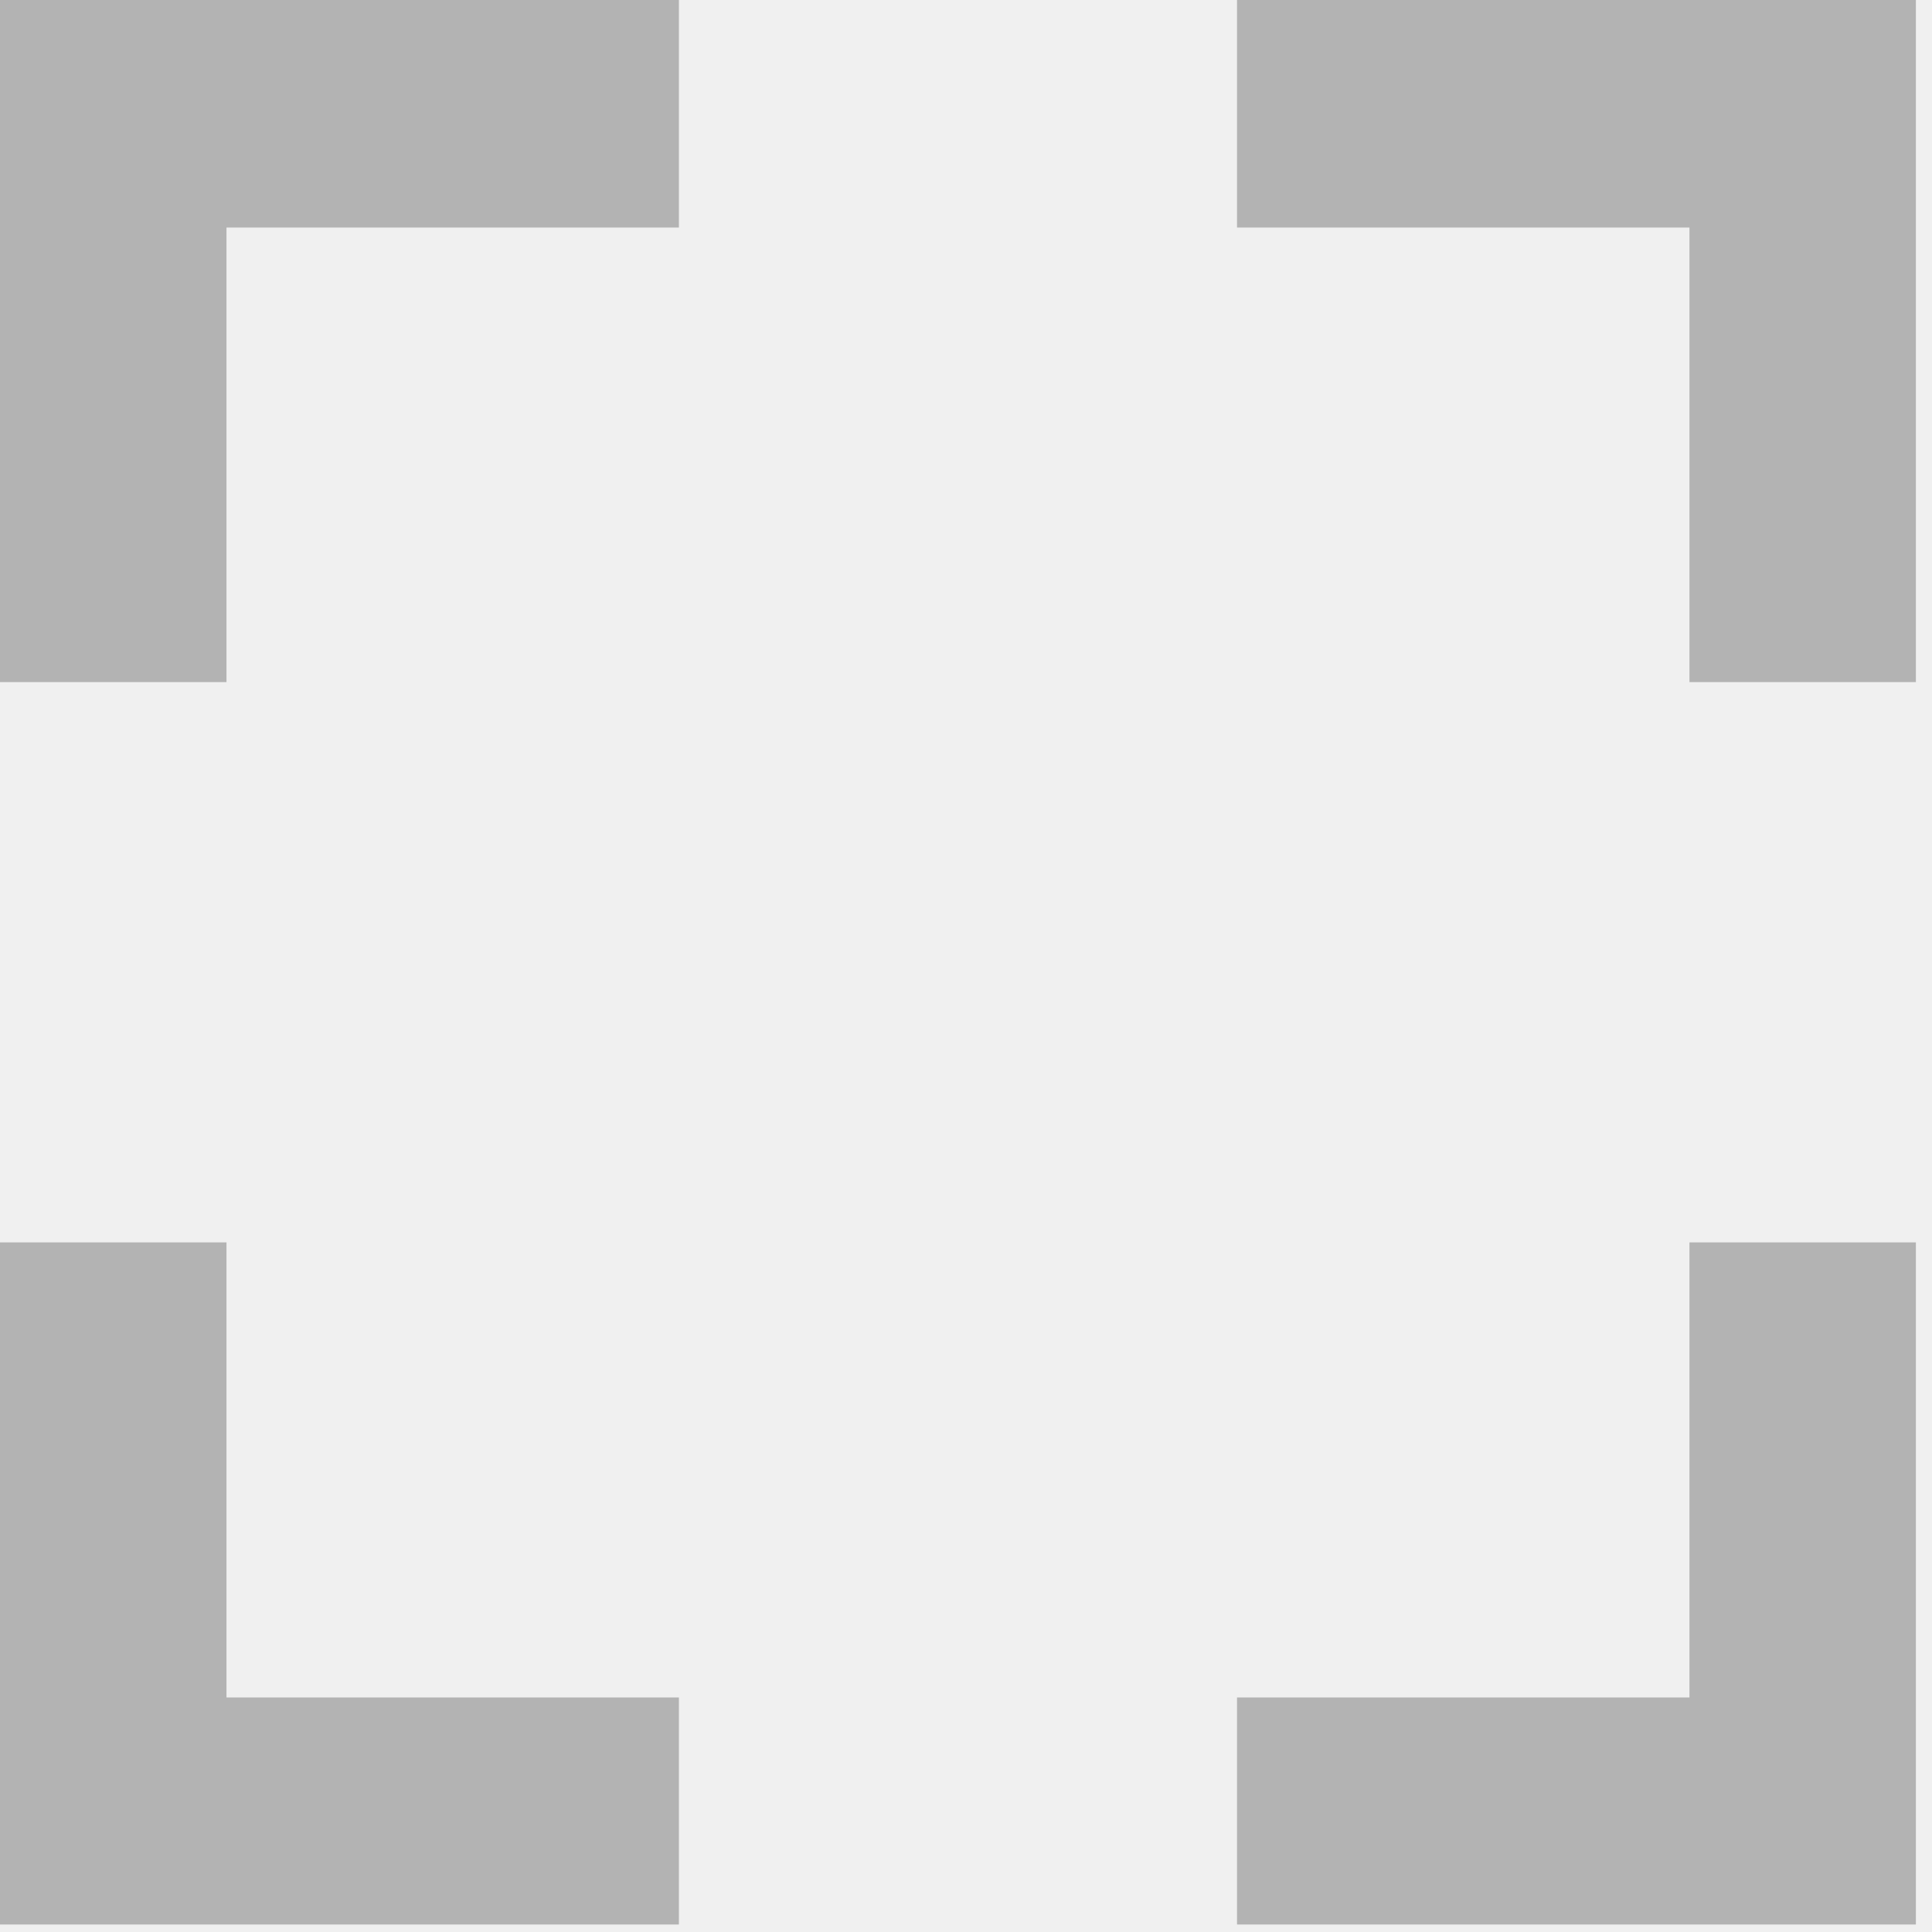
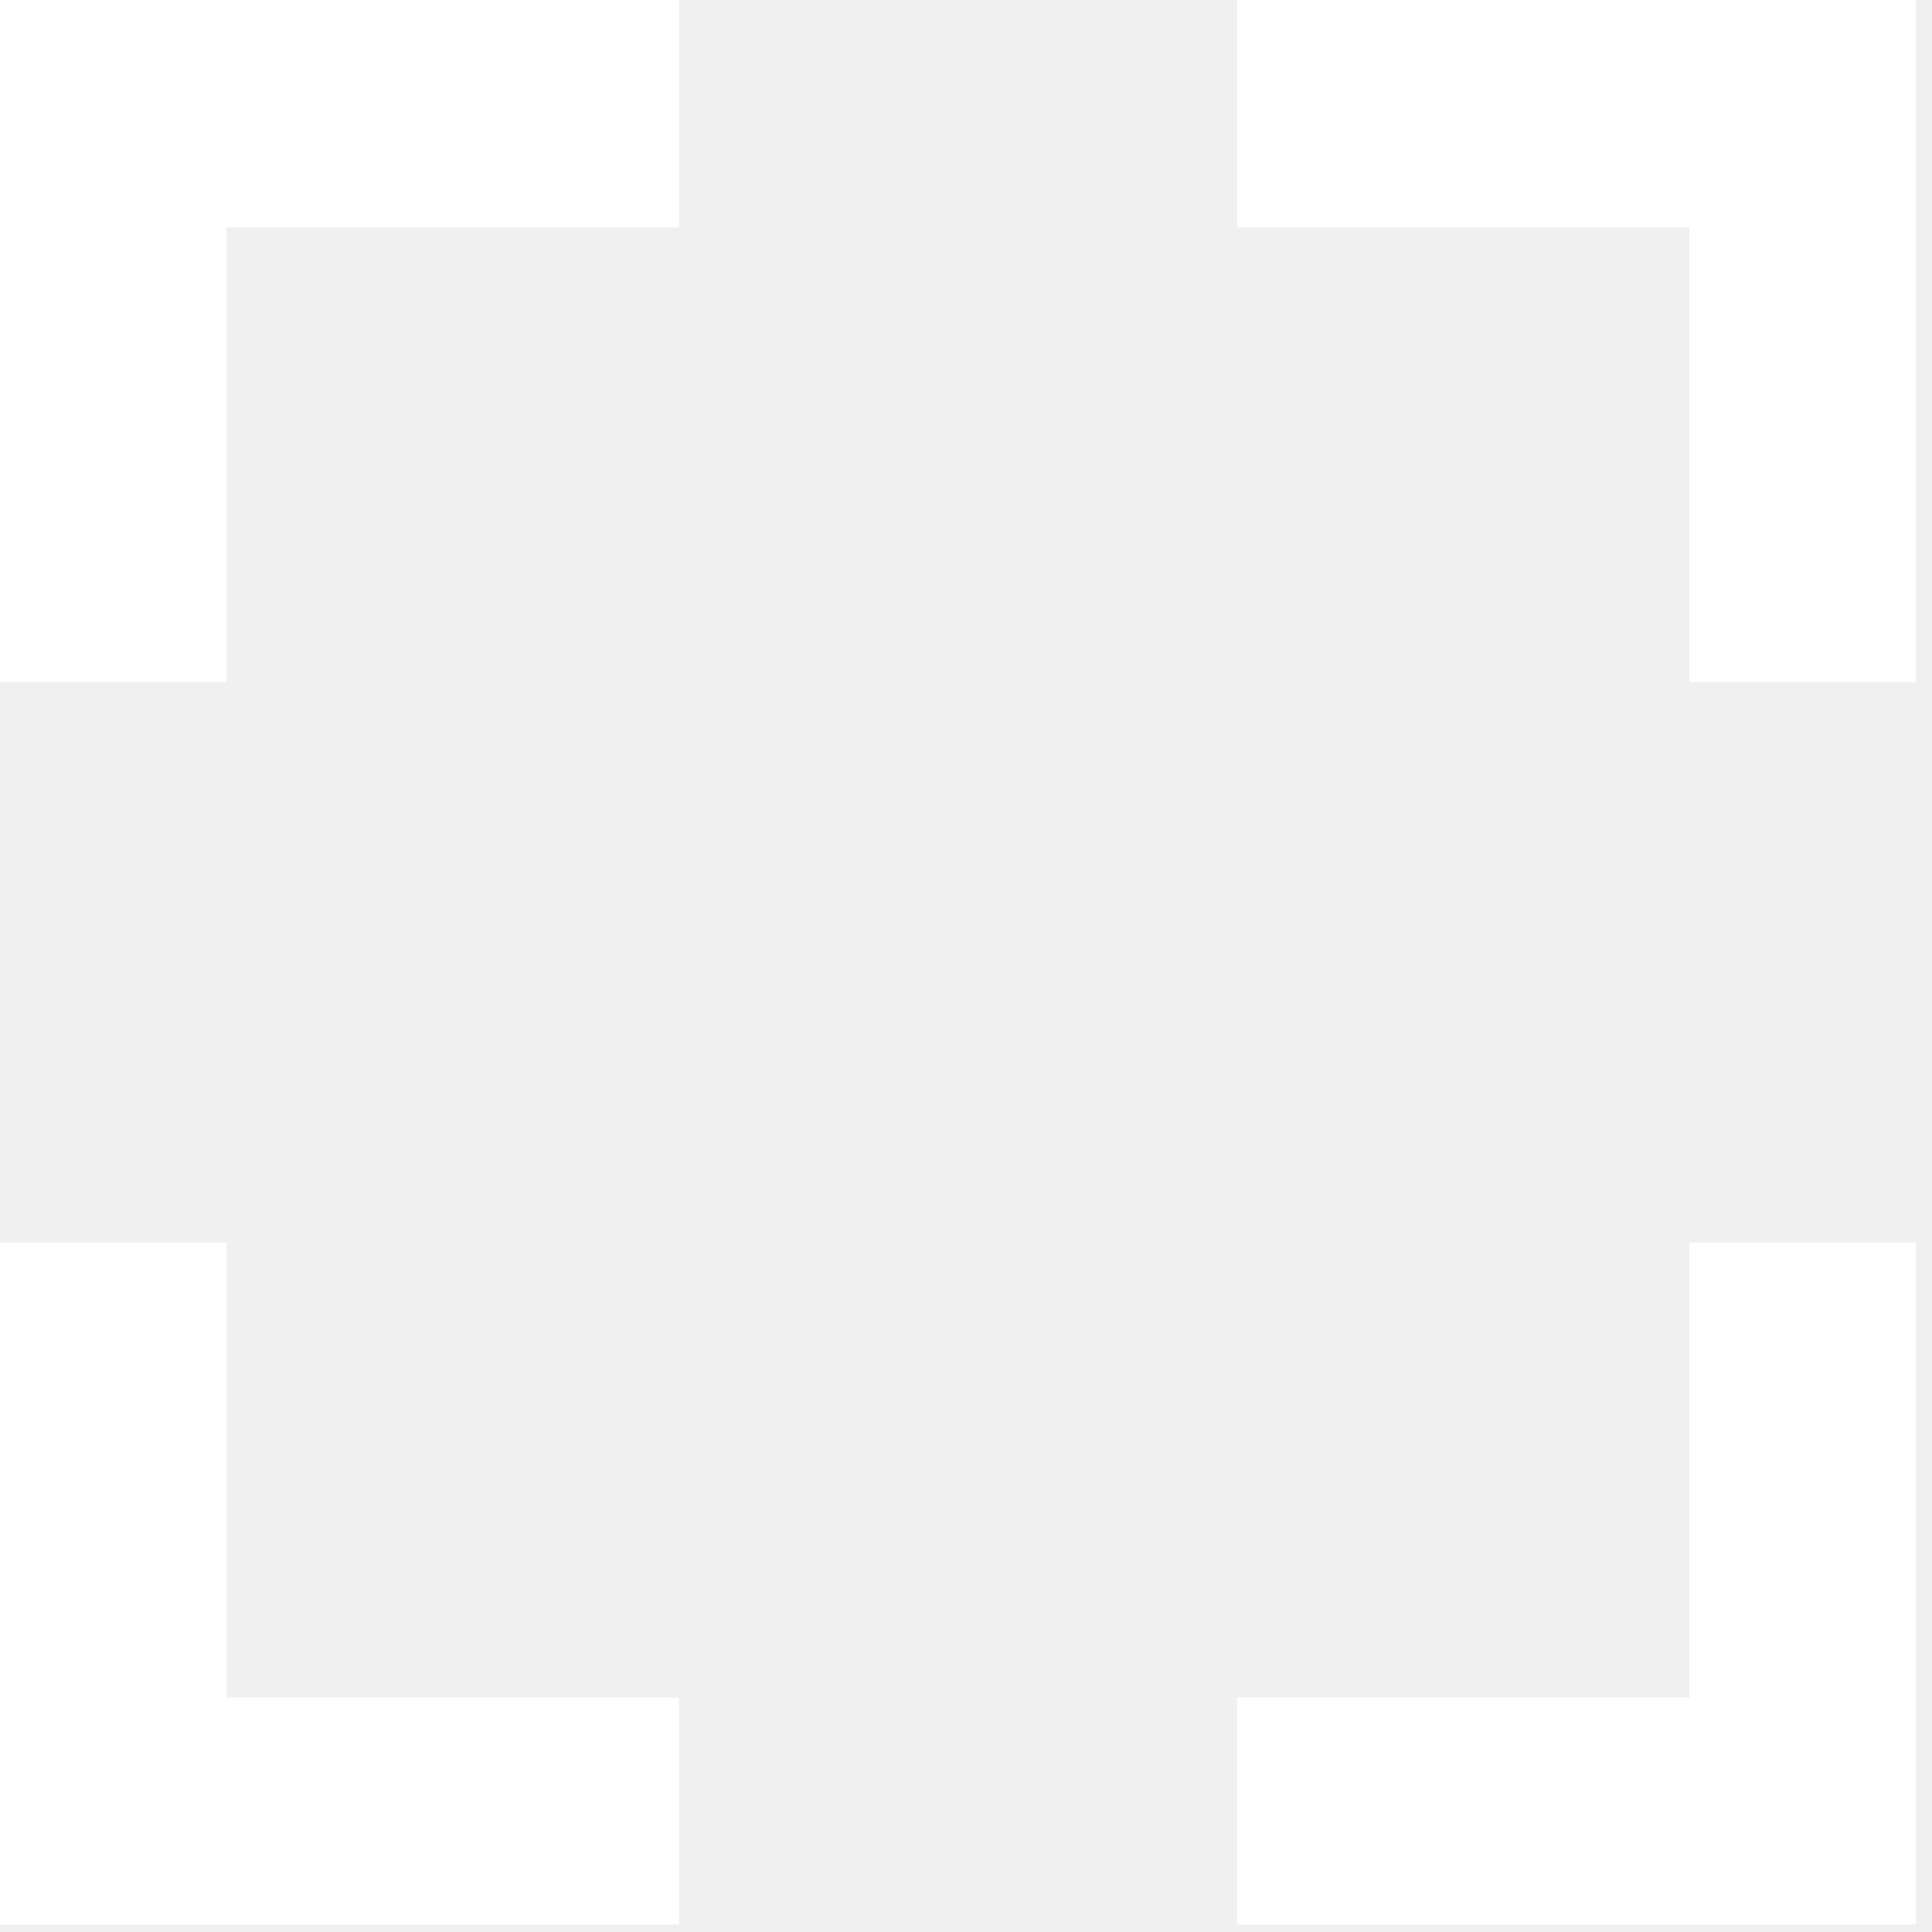
<svg xmlns="http://www.w3.org/2000/svg" width="35" height="35" viewBox="0 0 35 35" fill="none">
-   <path d="M30.606 30.751H22.41V34.864H34.708V22.507H30.606V30.751Z" fill="#B3B3B3" />
-   <path d="M4.103 22.507H0V34.864H12.299V30.751H4.103V22.507Z" fill="#B3B3B3" />
-   <path d="M0 12.357H4.103V4.122H12.299V0H0V12.357Z" fill="#B3B3B3" />
-   <path d="M22.41 0V4.122H30.606V12.357H34.708V0H22.41Z" fill="#B3B3B3" />
+   <path d="M30.606 30.751H22.41V34.864H34.708V22.507H30.606V30.751Z" fill="white" />
+   <path d="M4.103 22.507H0V34.864H12.299V30.751H4.103V22.507Z" fill="white" />
+   <path d="M0 12.357H4.103V4.122H12.299V0H0V12.357Z" fill="white" />
+   <path d="M22.41 0V4.122H30.606V12.357H34.708V0H22.41Z" fill="white" />
</svg>
